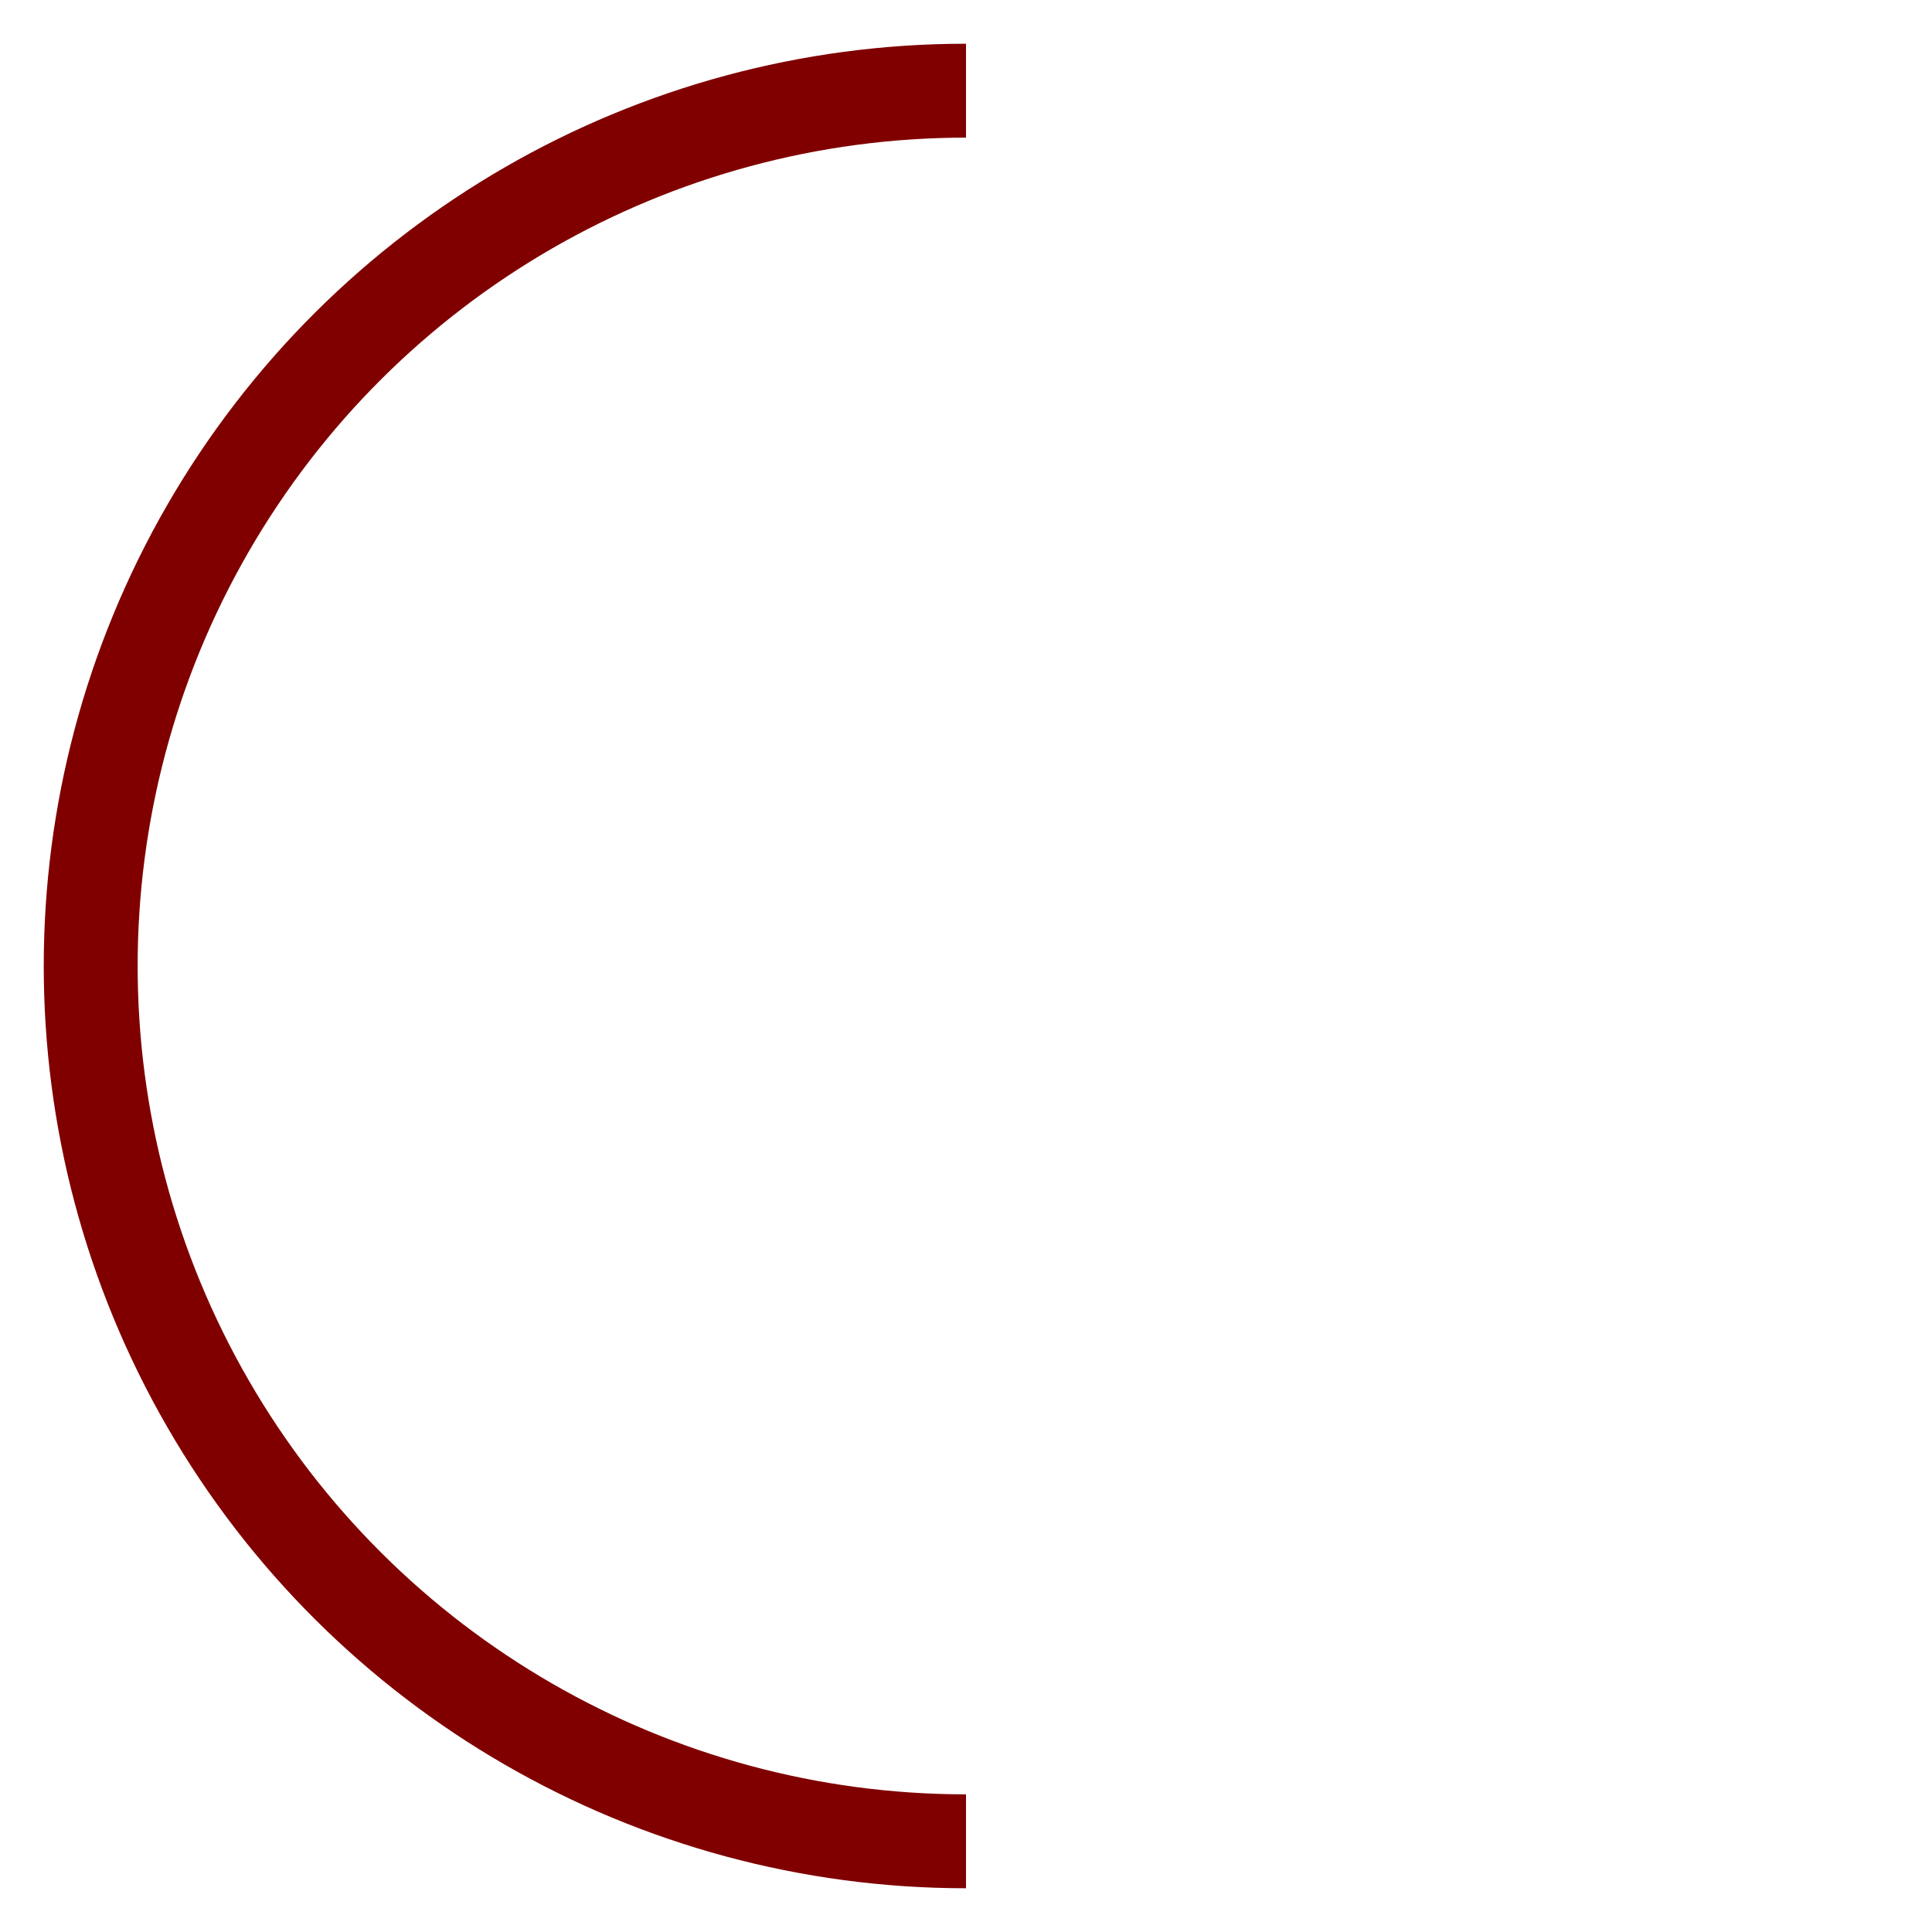
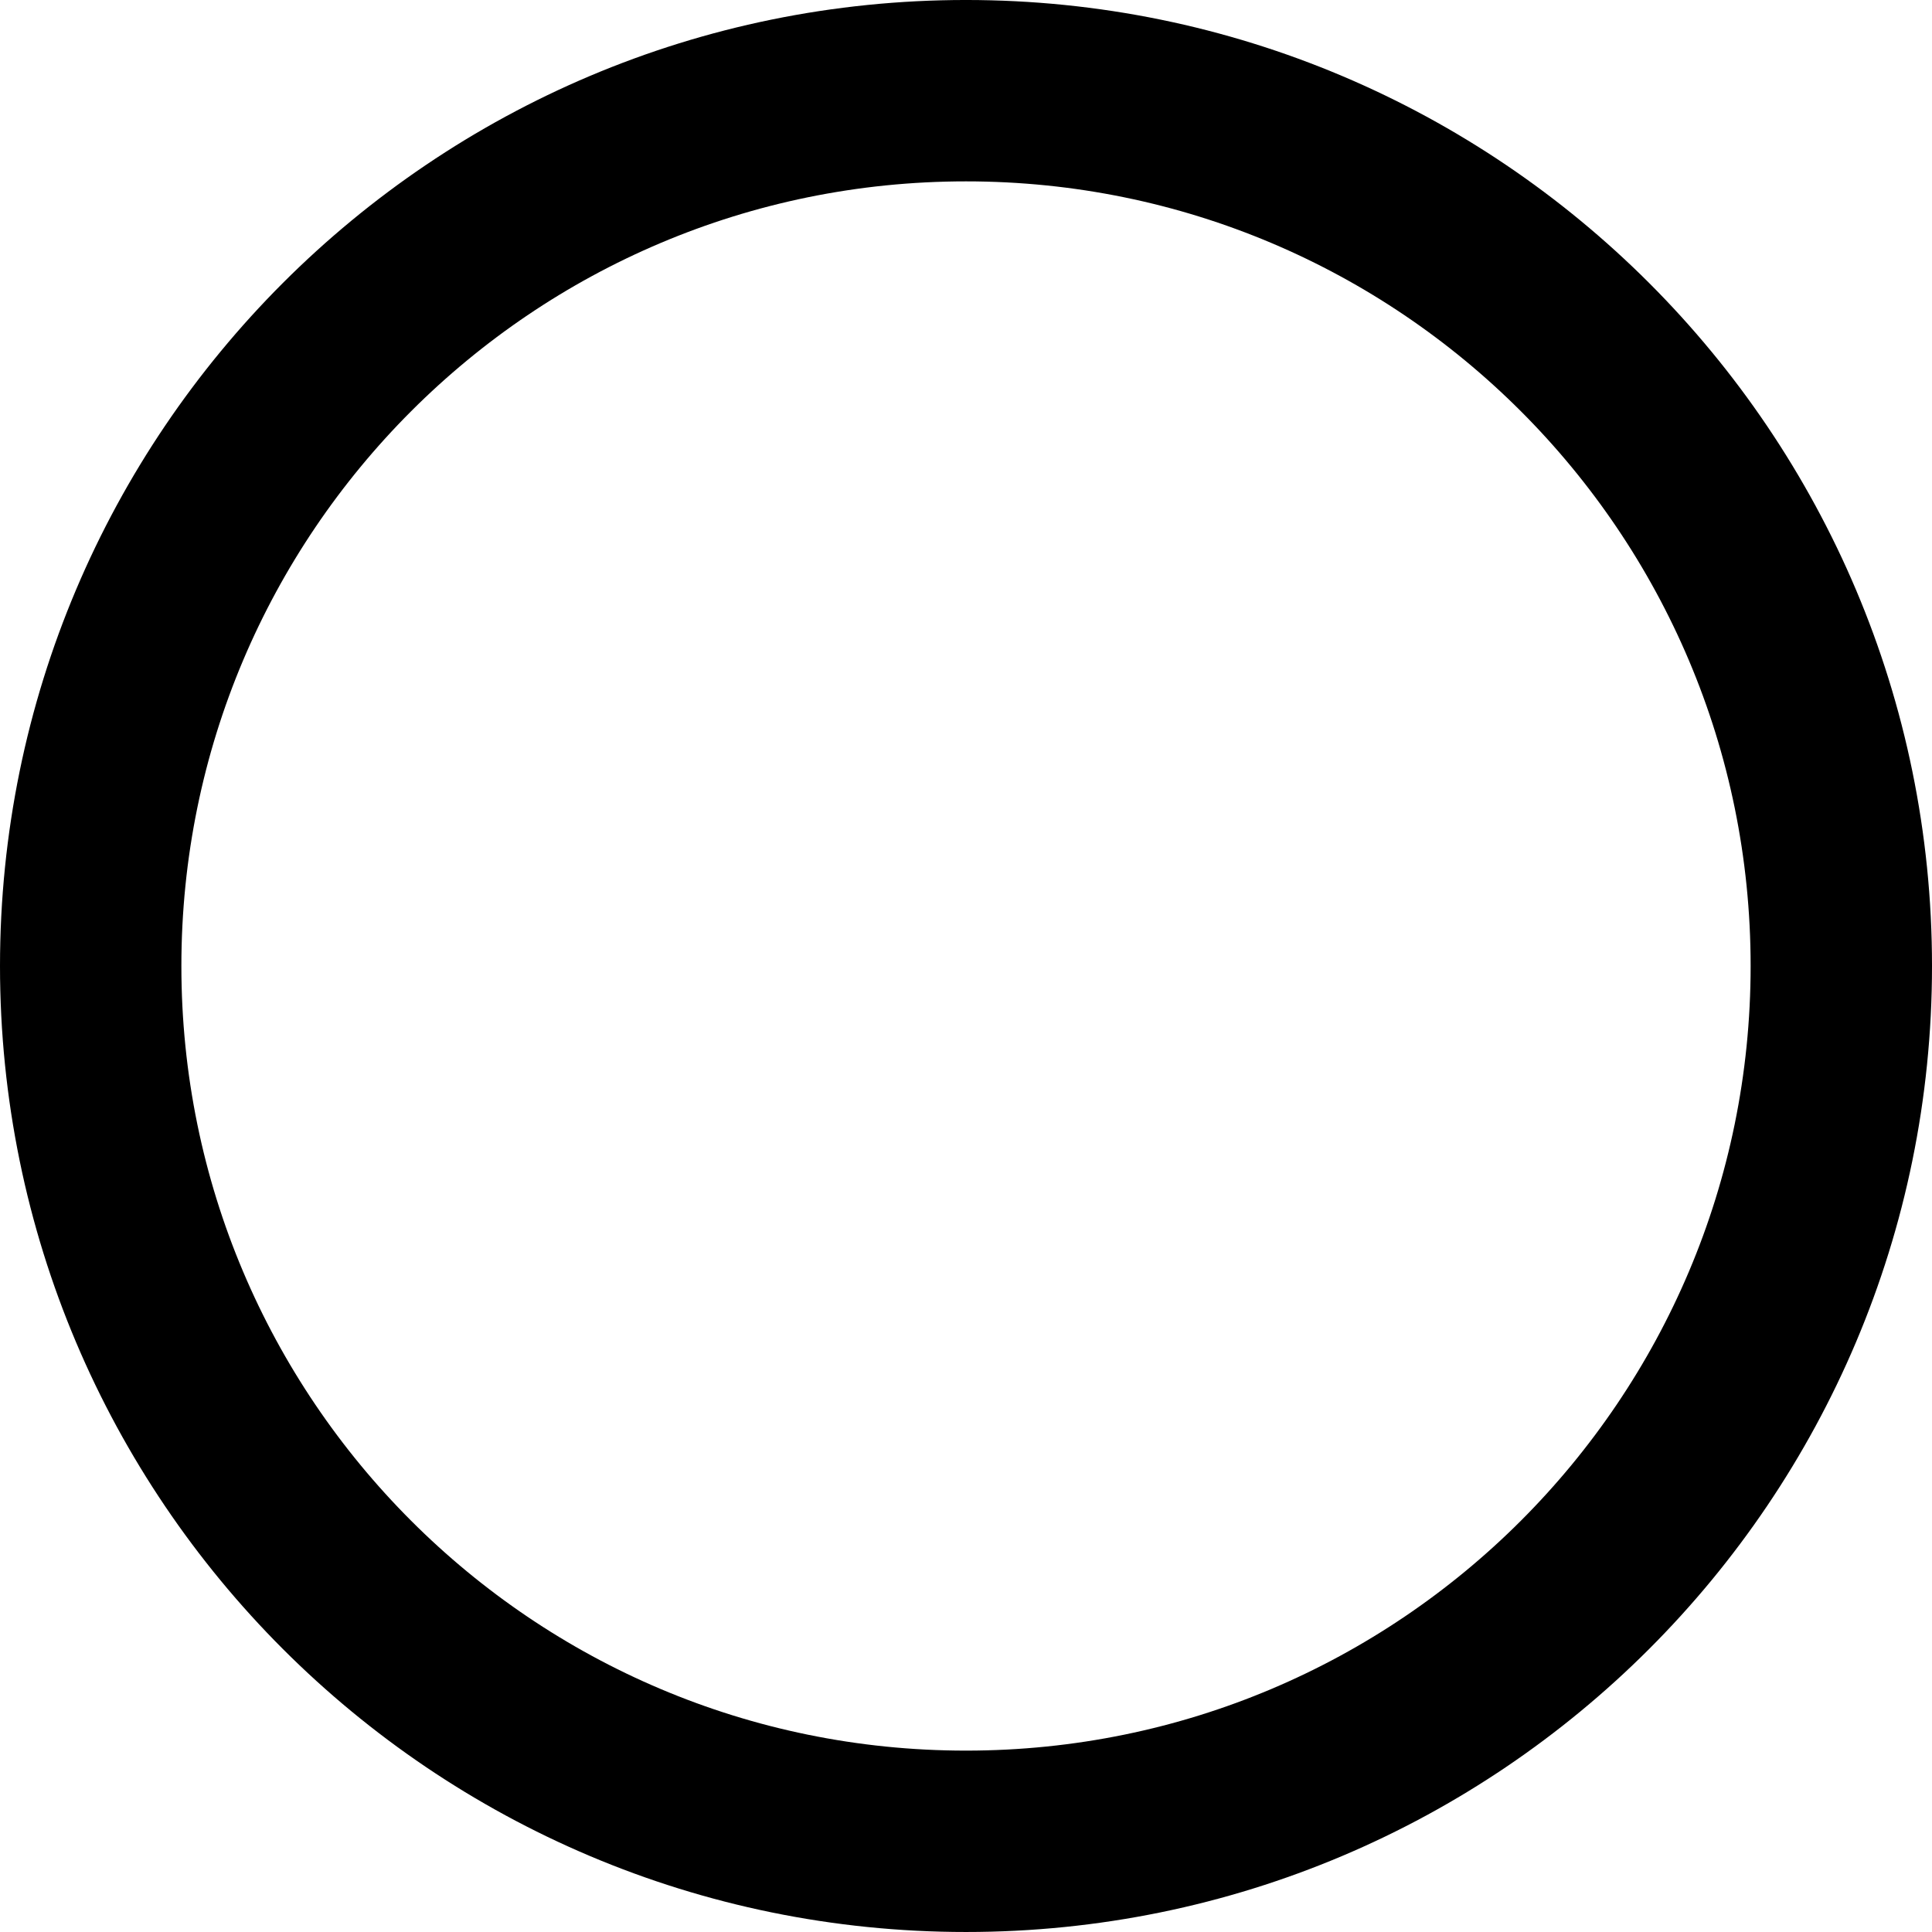
<svg xmlns="http://www.w3.org/2000/svg" width="102.865mm" height="102.865mm" viewBox="0 0 102.865 102.865" version="1.1" id="svg1">
  <defs id="defs1" />
  <g id="layer1" transform="translate(-31.29229,-78.66395)">
-     <path style="fill:none;stroke:#800000;stroke-width:5;stroke-dasharray:none;stroke-dashoffset:0;stroke-opacity:1" id="path1" d="m 82.725,176.7 a 46.604,46.604 0 0 1 -40.36,-23.302 46.604,46.604 0 0 1 -1e-6,-46.604 46.604,46.604 0 0 1 40.36,-23.302" />
+     <circle style="fill:none;stroke:#000000;stroke-width:9.657;stroke-dasharray:none;stroke-dashoffset:0;stroke-opacity:1" id="path3" cx="82.725" cy="130.096" r="46.604" />
  </g>
</svg>
